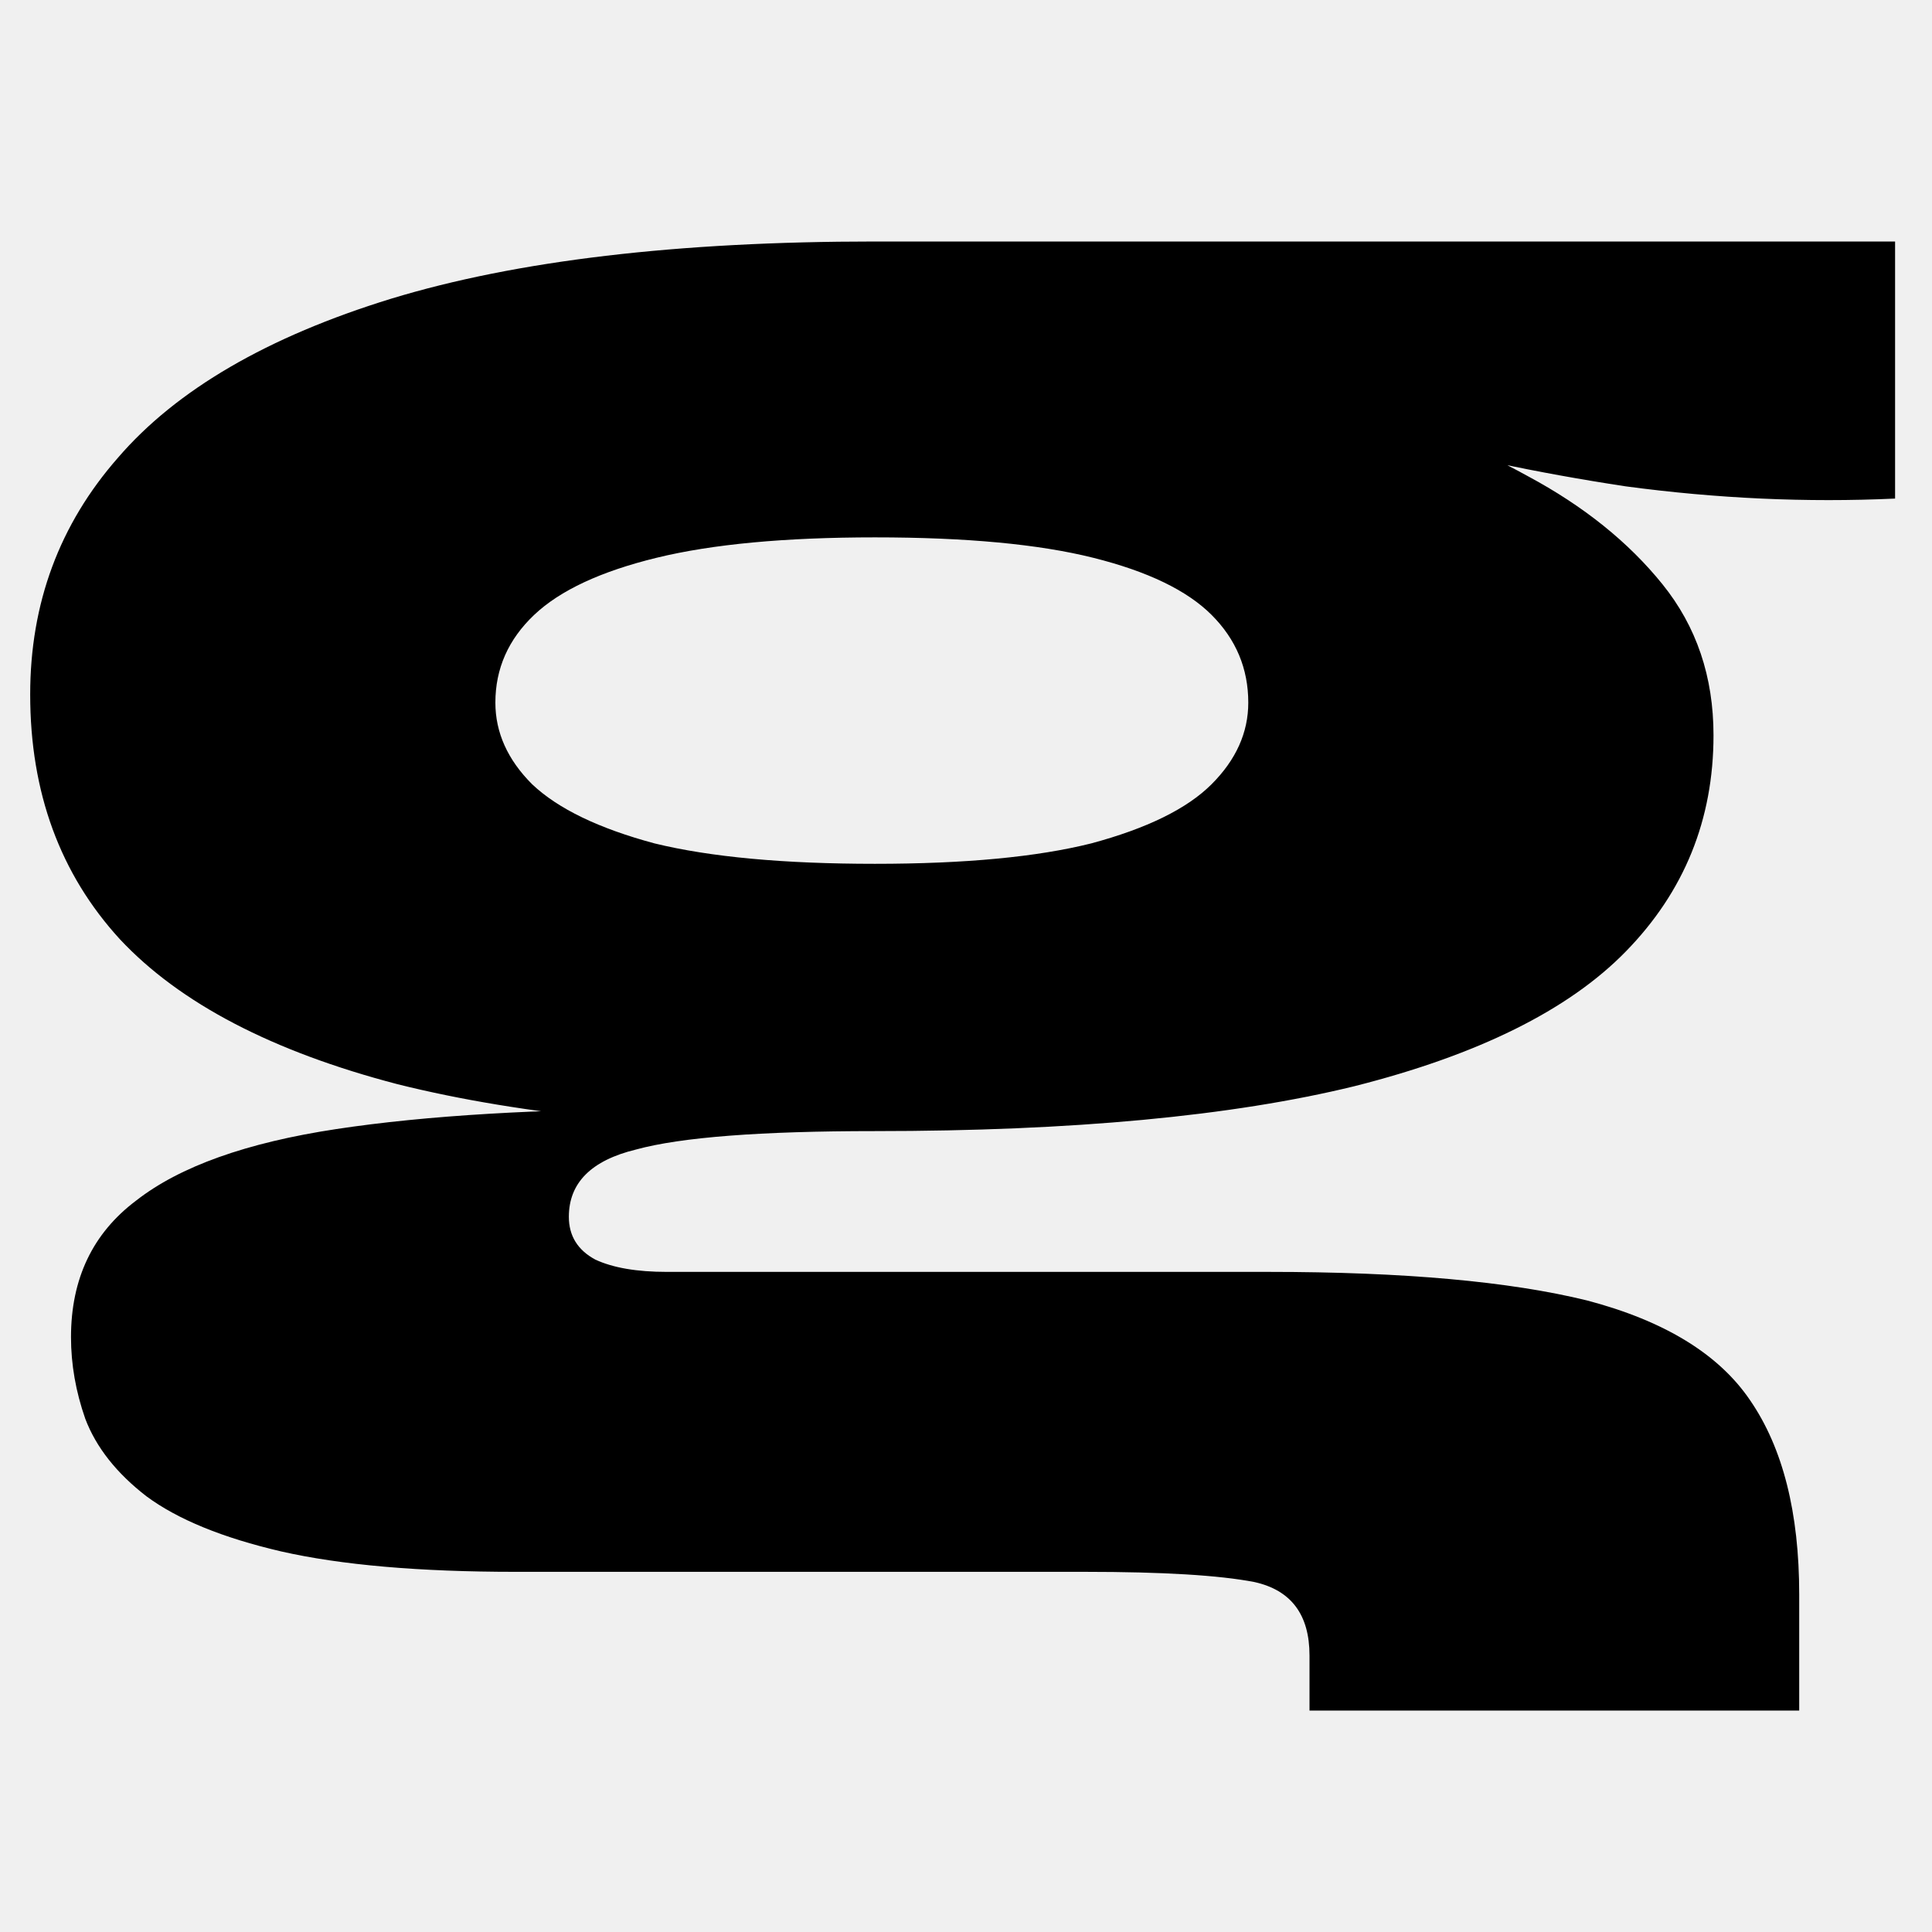
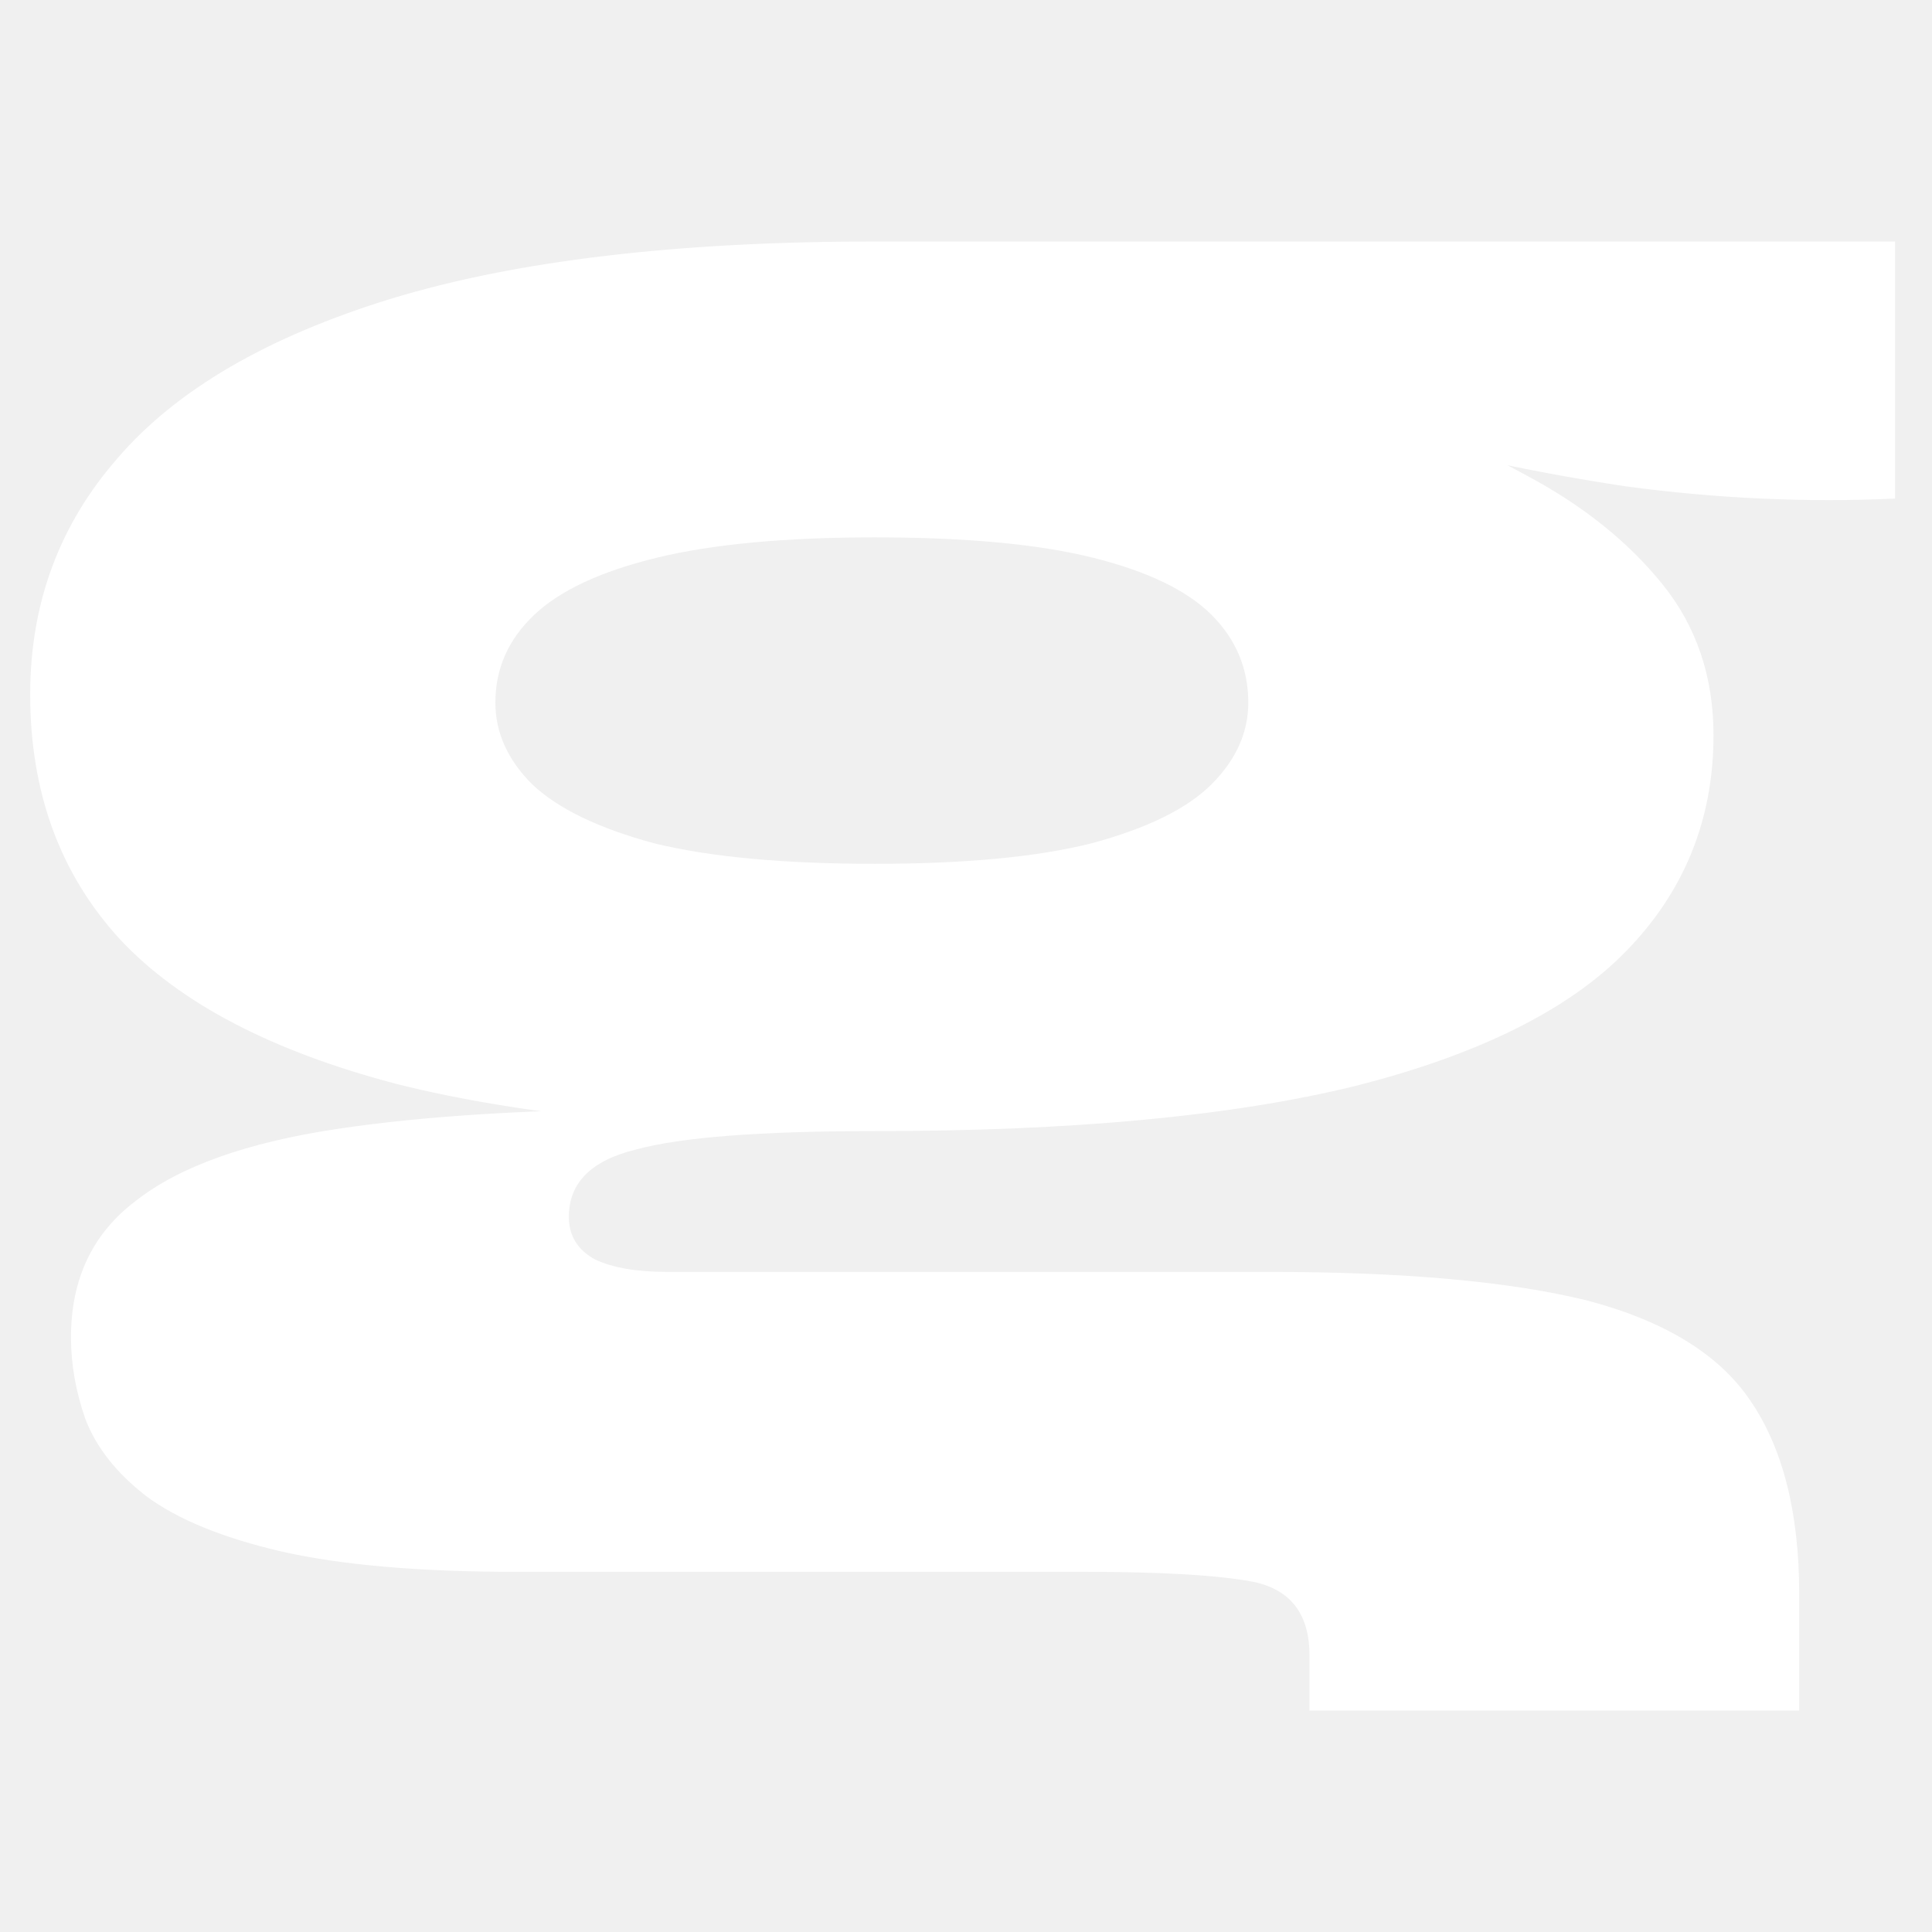
<svg xmlns="http://www.w3.org/2000/svg" width="64" height="64" viewBox="0 0 64 64" fill="none">
-   <path d="M28.982 37.469C22.584 37.469 17.312 36.951 13.166 35.915C9.021 34.833 5.957 33.234 3.974 31.116C1.991 28.953 1 26.249 1 23.005C1 19.986 1.969 17.372 3.906 15.165C5.844 12.912 8.863 11.154 12.963 9.893C17.109 8.631 22.449 8 28.982 8C30.289 8 31.618 8 32.97 8C34.322 8 35.651 8 36.958 8H62.777V16.516C59.848 16.651 56.874 16.516 53.855 16.111C50.882 15.66 48.133 15.074 45.609 14.354L44.866 13.34C46.894 13.97 48.809 14.781 50.611 15.773C52.459 16.764 53.946 17.958 55.072 19.355C56.199 20.752 56.762 22.419 56.762 24.357C56.762 27.151 55.793 29.539 53.855 31.521C51.963 33.459 48.966 34.946 44.866 35.982C40.811 36.974 35.516 37.469 28.982 37.469ZM43.379 56.665V54.84C43.379 53.488 42.771 52.677 41.554 52.407C40.383 52.181 38.513 52.069 35.944 52.069H17.086C13.887 52.069 11.296 51.843 9.314 51.393C7.376 50.942 5.889 50.334 4.853 49.568C3.861 48.802 3.185 47.946 2.825 46.999C2.51 46.098 2.352 45.197 2.352 44.296C2.352 42.358 3.073 40.849 4.515 39.767C5.957 38.641 8.165 37.852 11.139 37.402C14.113 36.951 17.898 36.726 22.494 36.726L28.982 37.469C25.197 37.469 22.561 37.672 21.074 38.078C19.587 38.438 18.844 39.182 18.844 40.308C18.844 40.939 19.137 41.412 19.723 41.727C20.308 41.998 21.097 42.133 22.088 42.133H42.027C46.488 42.133 50.003 42.448 52.571 43.079C55.14 43.755 56.942 44.859 57.978 46.391C59.06 47.968 59.601 50.109 59.601 52.812V56.665H43.379ZM28.982 28.615C31.956 28.615 34.344 28.39 36.147 27.939C37.994 27.443 39.324 26.79 40.135 25.979C40.946 25.168 41.351 24.267 41.351 23.275C41.351 22.149 40.946 21.18 40.135 20.369C39.324 19.558 38.017 18.927 36.214 18.477C34.412 18.026 32.001 17.801 28.982 17.801C26.008 17.801 23.598 18.026 21.75 18.477C19.903 18.927 18.551 19.558 17.695 20.369C16.839 21.18 16.41 22.149 16.41 23.275C16.41 24.267 16.816 25.168 17.627 25.979C18.483 26.79 19.835 27.443 21.683 27.939C23.53 28.39 25.963 28.615 28.982 28.615Z" fill="black" />
+   <path d="M28.982 37.469C22.584 37.469 17.312 36.951 13.166 35.915C9.021 34.833 5.957 33.234 3.974 31.116C1.991 28.953 1 26.249 1 23.005C1 19.986 1.969 17.372 3.906 15.165C5.844 12.912 8.863 11.154 12.963 9.893C17.109 8.631 22.449 8 28.982 8C30.289 8 31.618 8 32.97 8C34.322 8 35.651 8 36.958 8H62.777V16.516C59.848 16.651 56.874 16.516 53.855 16.111C50.882 15.66 48.133 15.074 45.609 14.354L44.866 13.34C46.894 13.97 48.809 14.781 50.611 15.773C52.459 16.764 53.946 17.958 55.072 19.355C56.199 20.752 56.762 22.419 56.762 24.357C56.762 27.151 55.793 29.539 53.855 31.521C51.963 33.459 48.966 34.946 44.866 35.982C40.811 36.974 35.516 37.469 28.982 37.469ZM43.379 56.665V54.84C43.379 53.488 42.771 52.677 41.554 52.407C40.383 52.181 38.513 52.069 35.944 52.069H17.086C13.887 52.069 11.296 51.843 9.314 51.393C7.376 50.942 5.889 50.334 4.853 49.568C3.861 48.802 3.185 47.946 2.825 46.999C2.51 46.098 2.352 45.197 2.352 44.296C2.352 42.358 3.073 40.849 4.515 39.767C5.957 38.641 8.165 37.852 11.139 37.402C14.113 36.951 17.898 36.726 22.494 36.726L28.982 37.469C25.197 37.469 22.561 37.672 21.074 38.078C19.587 38.438 18.844 39.182 18.844 40.308C18.844 40.939 19.137 41.412 19.723 41.727C20.308 41.998 21.097 42.133 22.088 42.133H42.027C46.488 42.133 50.003 42.448 52.571 43.079C55.14 43.755 56.942 44.859 57.978 46.391C59.06 47.968 59.601 50.109 59.601 52.812V56.665H43.379ZM28.982 28.615C31.956 28.615 34.344 28.39 36.147 27.939C37.994 27.443 39.324 26.79 40.135 25.979C40.946 25.168 41.351 24.267 41.351 23.275C41.351 22.149 40.946 21.18 40.135 20.369C39.324 19.558 38.017 18.927 36.214 18.477C34.412 18.026 32.001 17.801 28.982 17.801C26.008 17.801 23.598 18.026 21.75 18.477C19.903 18.927 18.551 19.558 17.695 20.369C16.839 21.18 16.41 22.149 16.41 23.275C16.41 24.267 16.816 25.168 17.627 25.979C18.483 26.79 19.835 27.443 21.683 27.939C23.53 28.39 25.963 28.615 28.982 28.615Z" fill="#fff" />
</svg>
